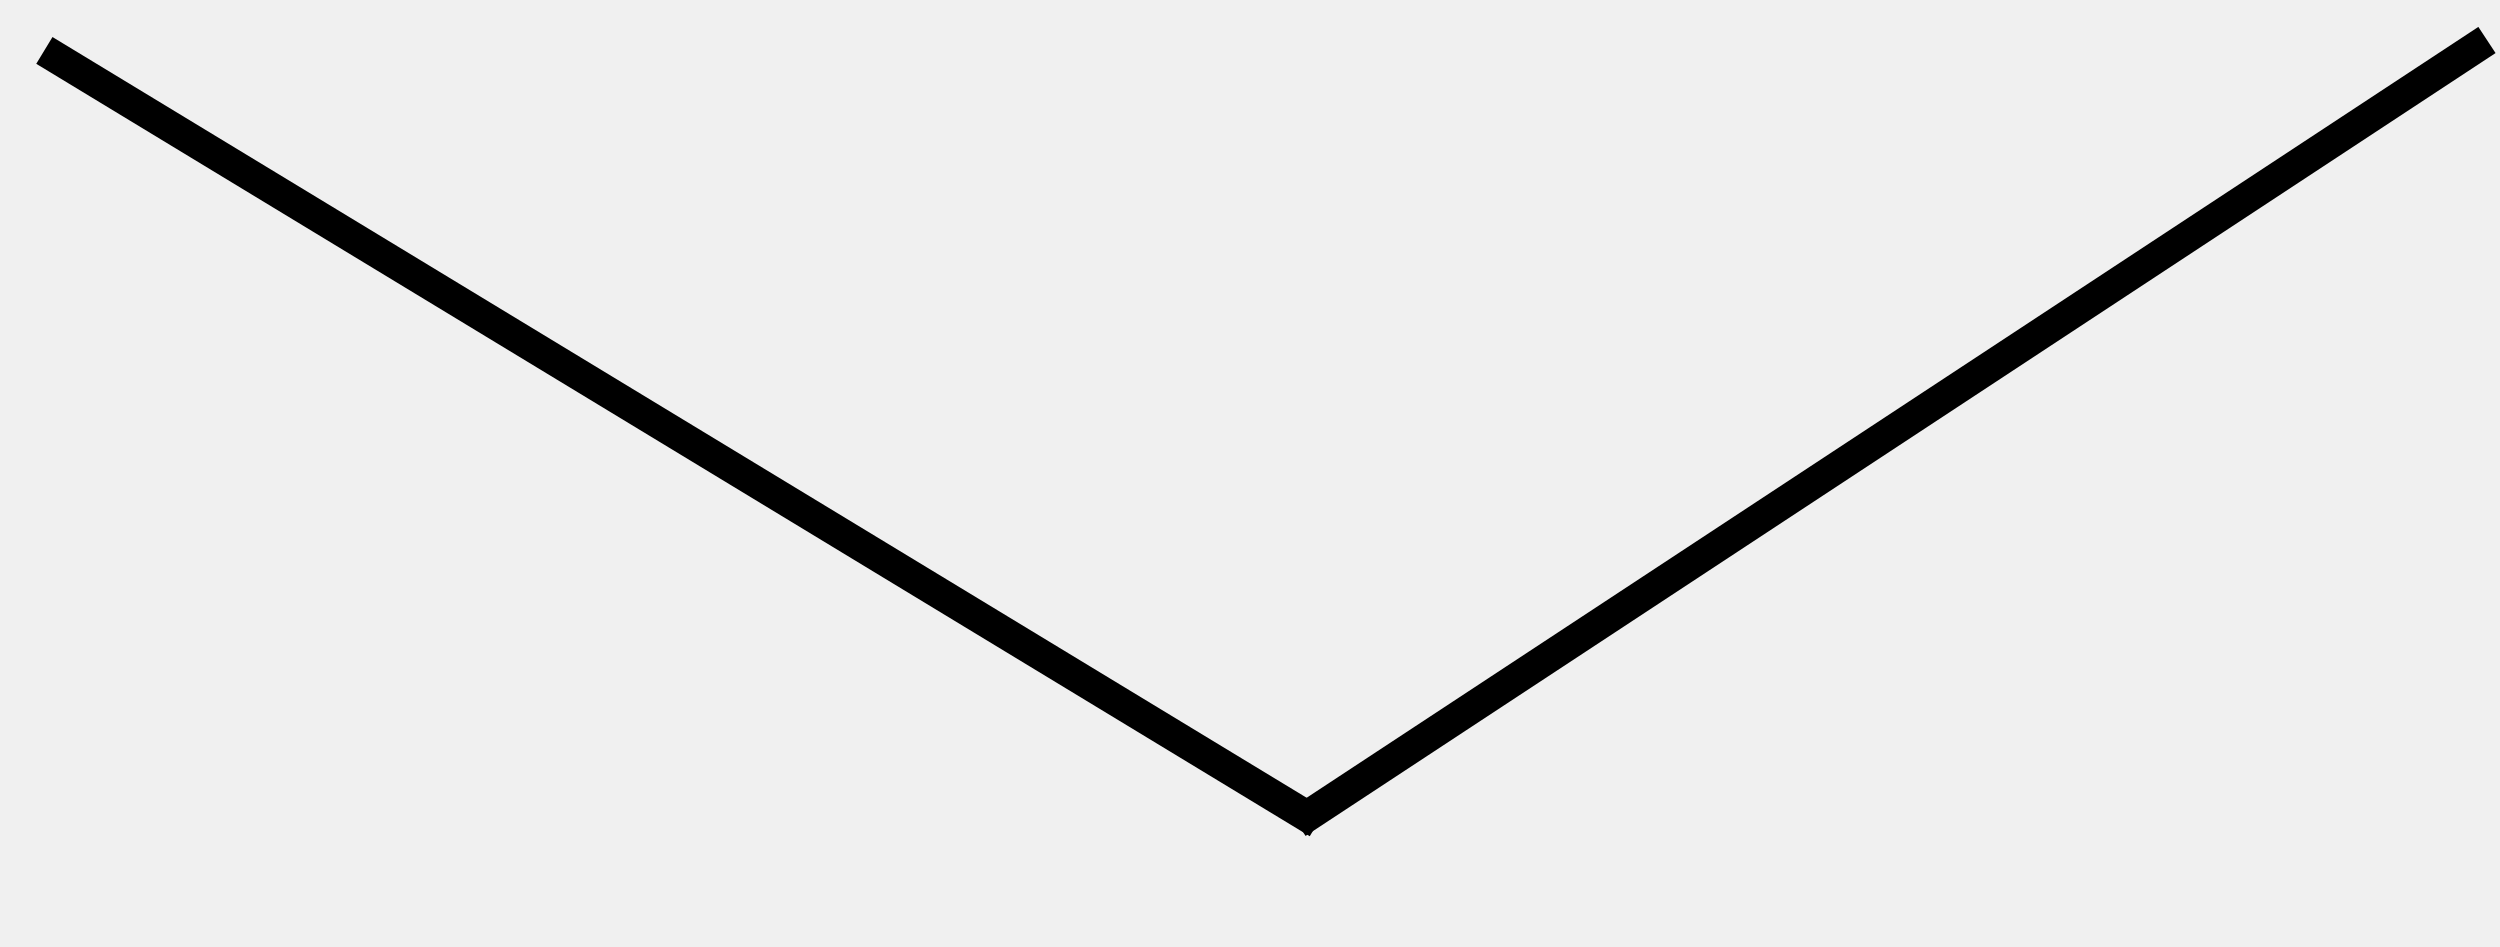
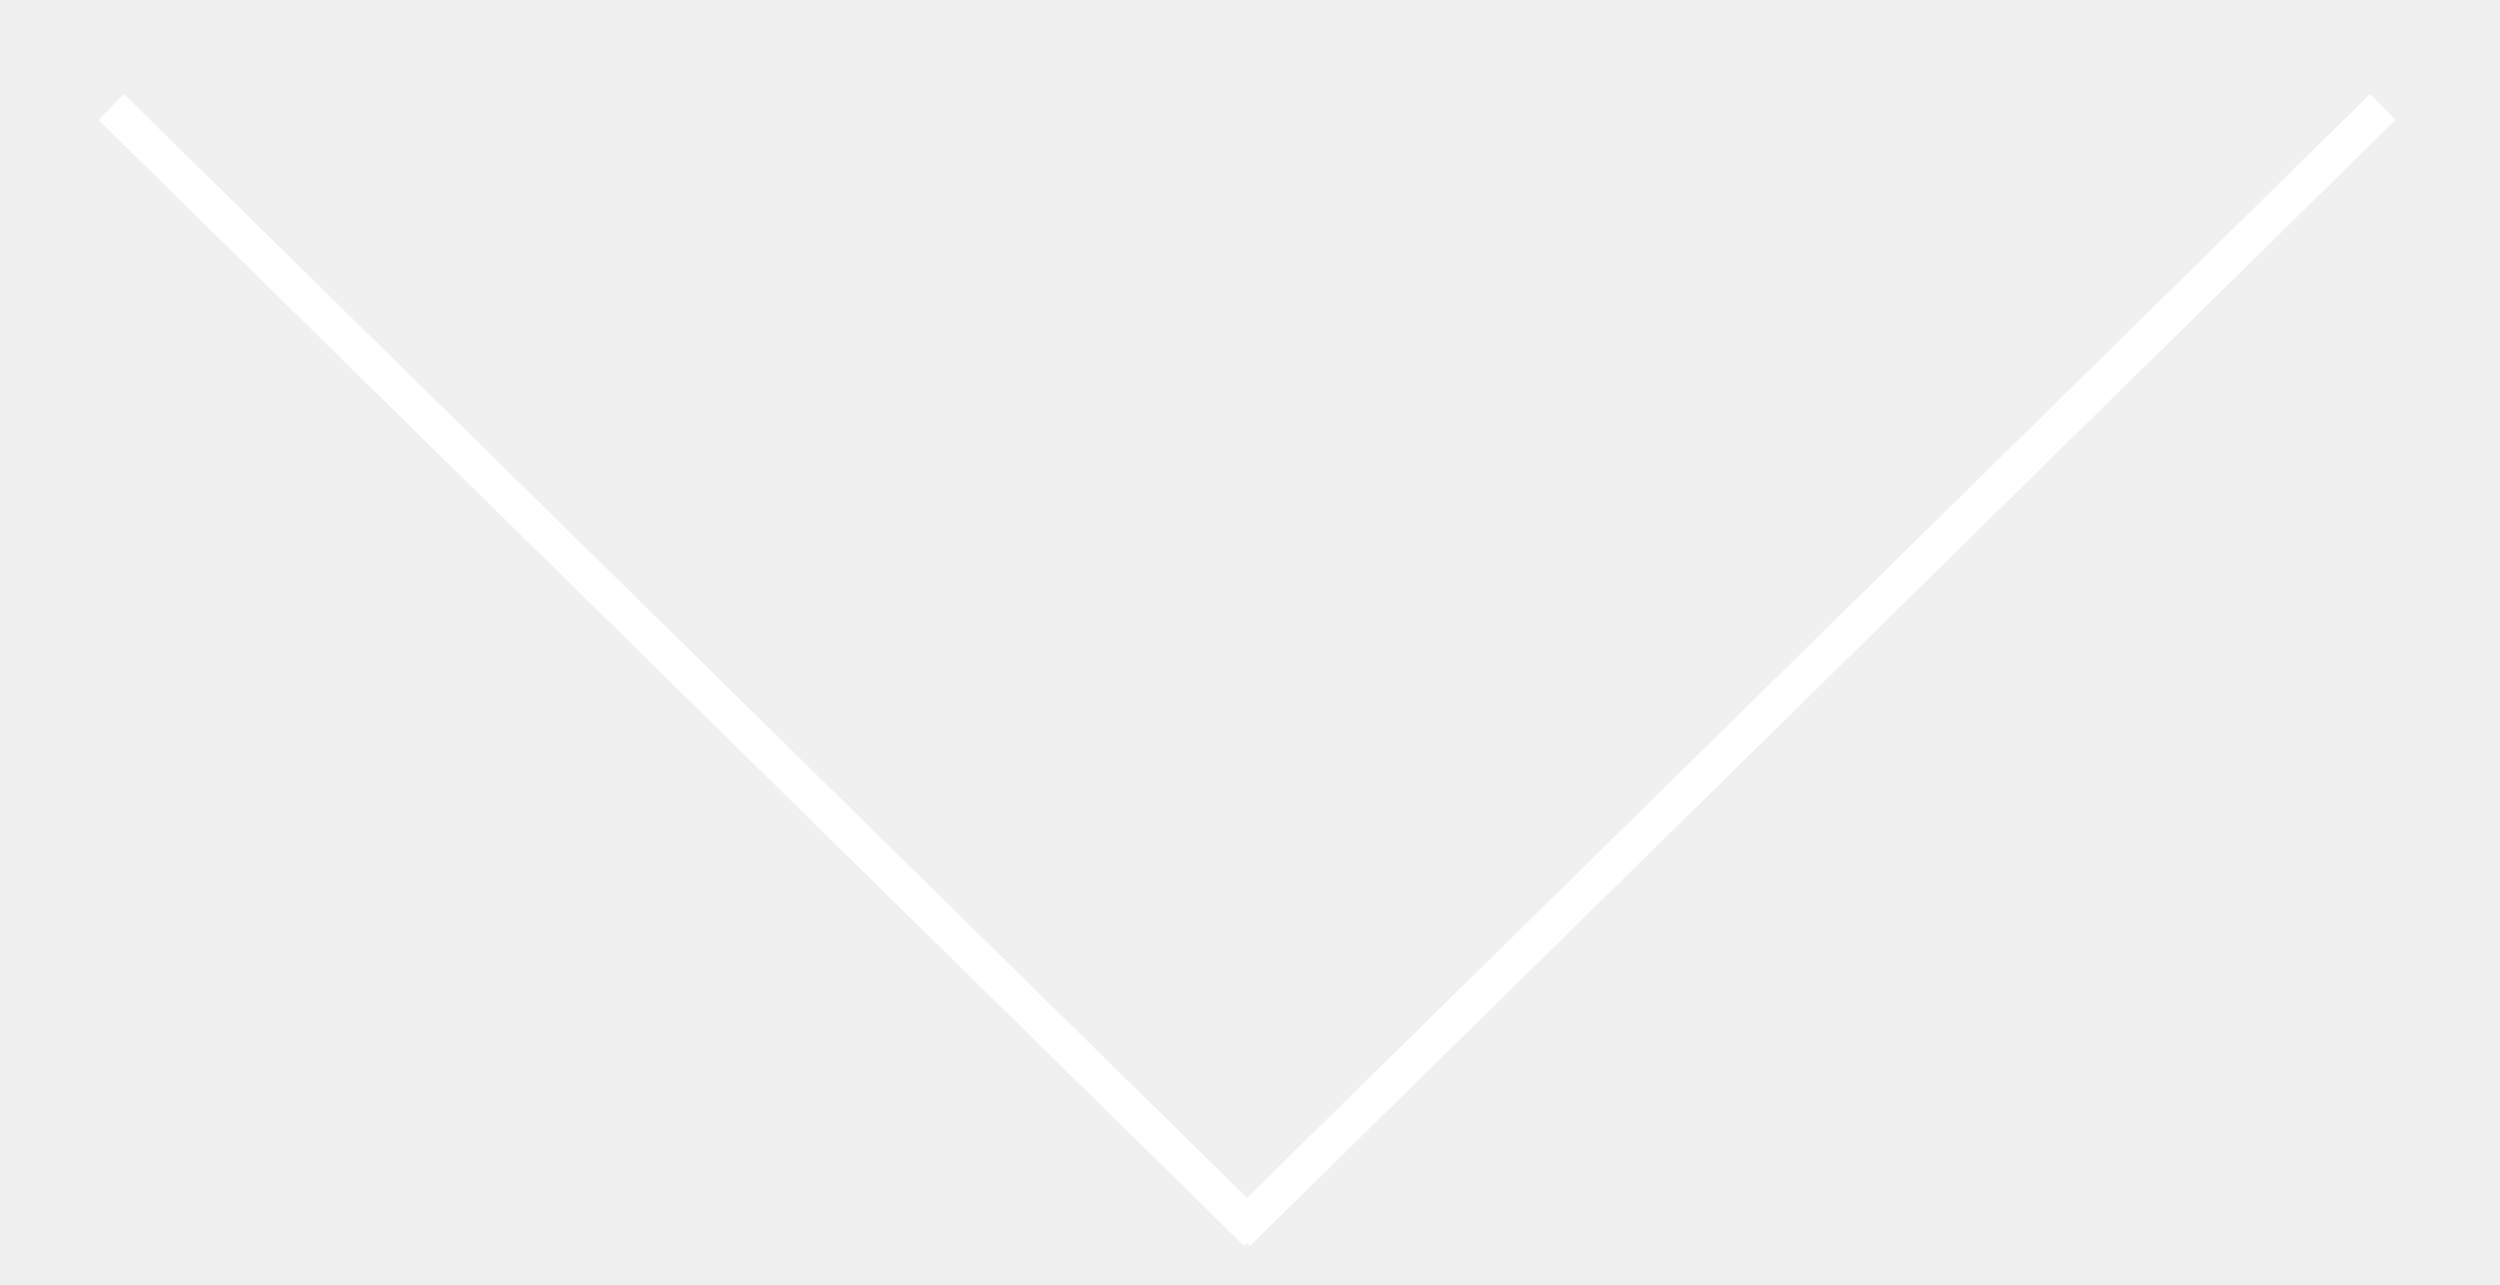
- <svg xmlns="http://www.w3.org/2000/svg" id="Layer_1" data-name="Layer 1" width="239.5" height="90.66" viewBox="0 0 239.5 90.66">
+ <svg xmlns="http://www.w3.org/2000/svg" id="Layer_1" data-name="Layer 1" width="689" height="354" viewBox="0 0 689 354">
  <defs>
-     <style>.cls-1{fill:none;stroke:#000;stroke-miterlimit:10;stroke-width:3px;}</style>
+     <style>.cls-1{fill:none;stroke:#fff;stroke-miterlimit:10;stroke-width:10px;}</style>
  </defs>
-   <line class="cls-1" x1="4.25" y1="4.83" x2="126.25" y2="78.83" />
-   <line class="cls-1" x1="238.25" y1="3.83" x2="124.25" y2="78.83" />
+   <line class="cls-1" x1="30.63" y1="29.47" x2="346.39" y2="339.82" />
+   <line class="cls-1" x1="656.71" y1="29.47" x2="340.95" y2="339.82" />
</svg>
